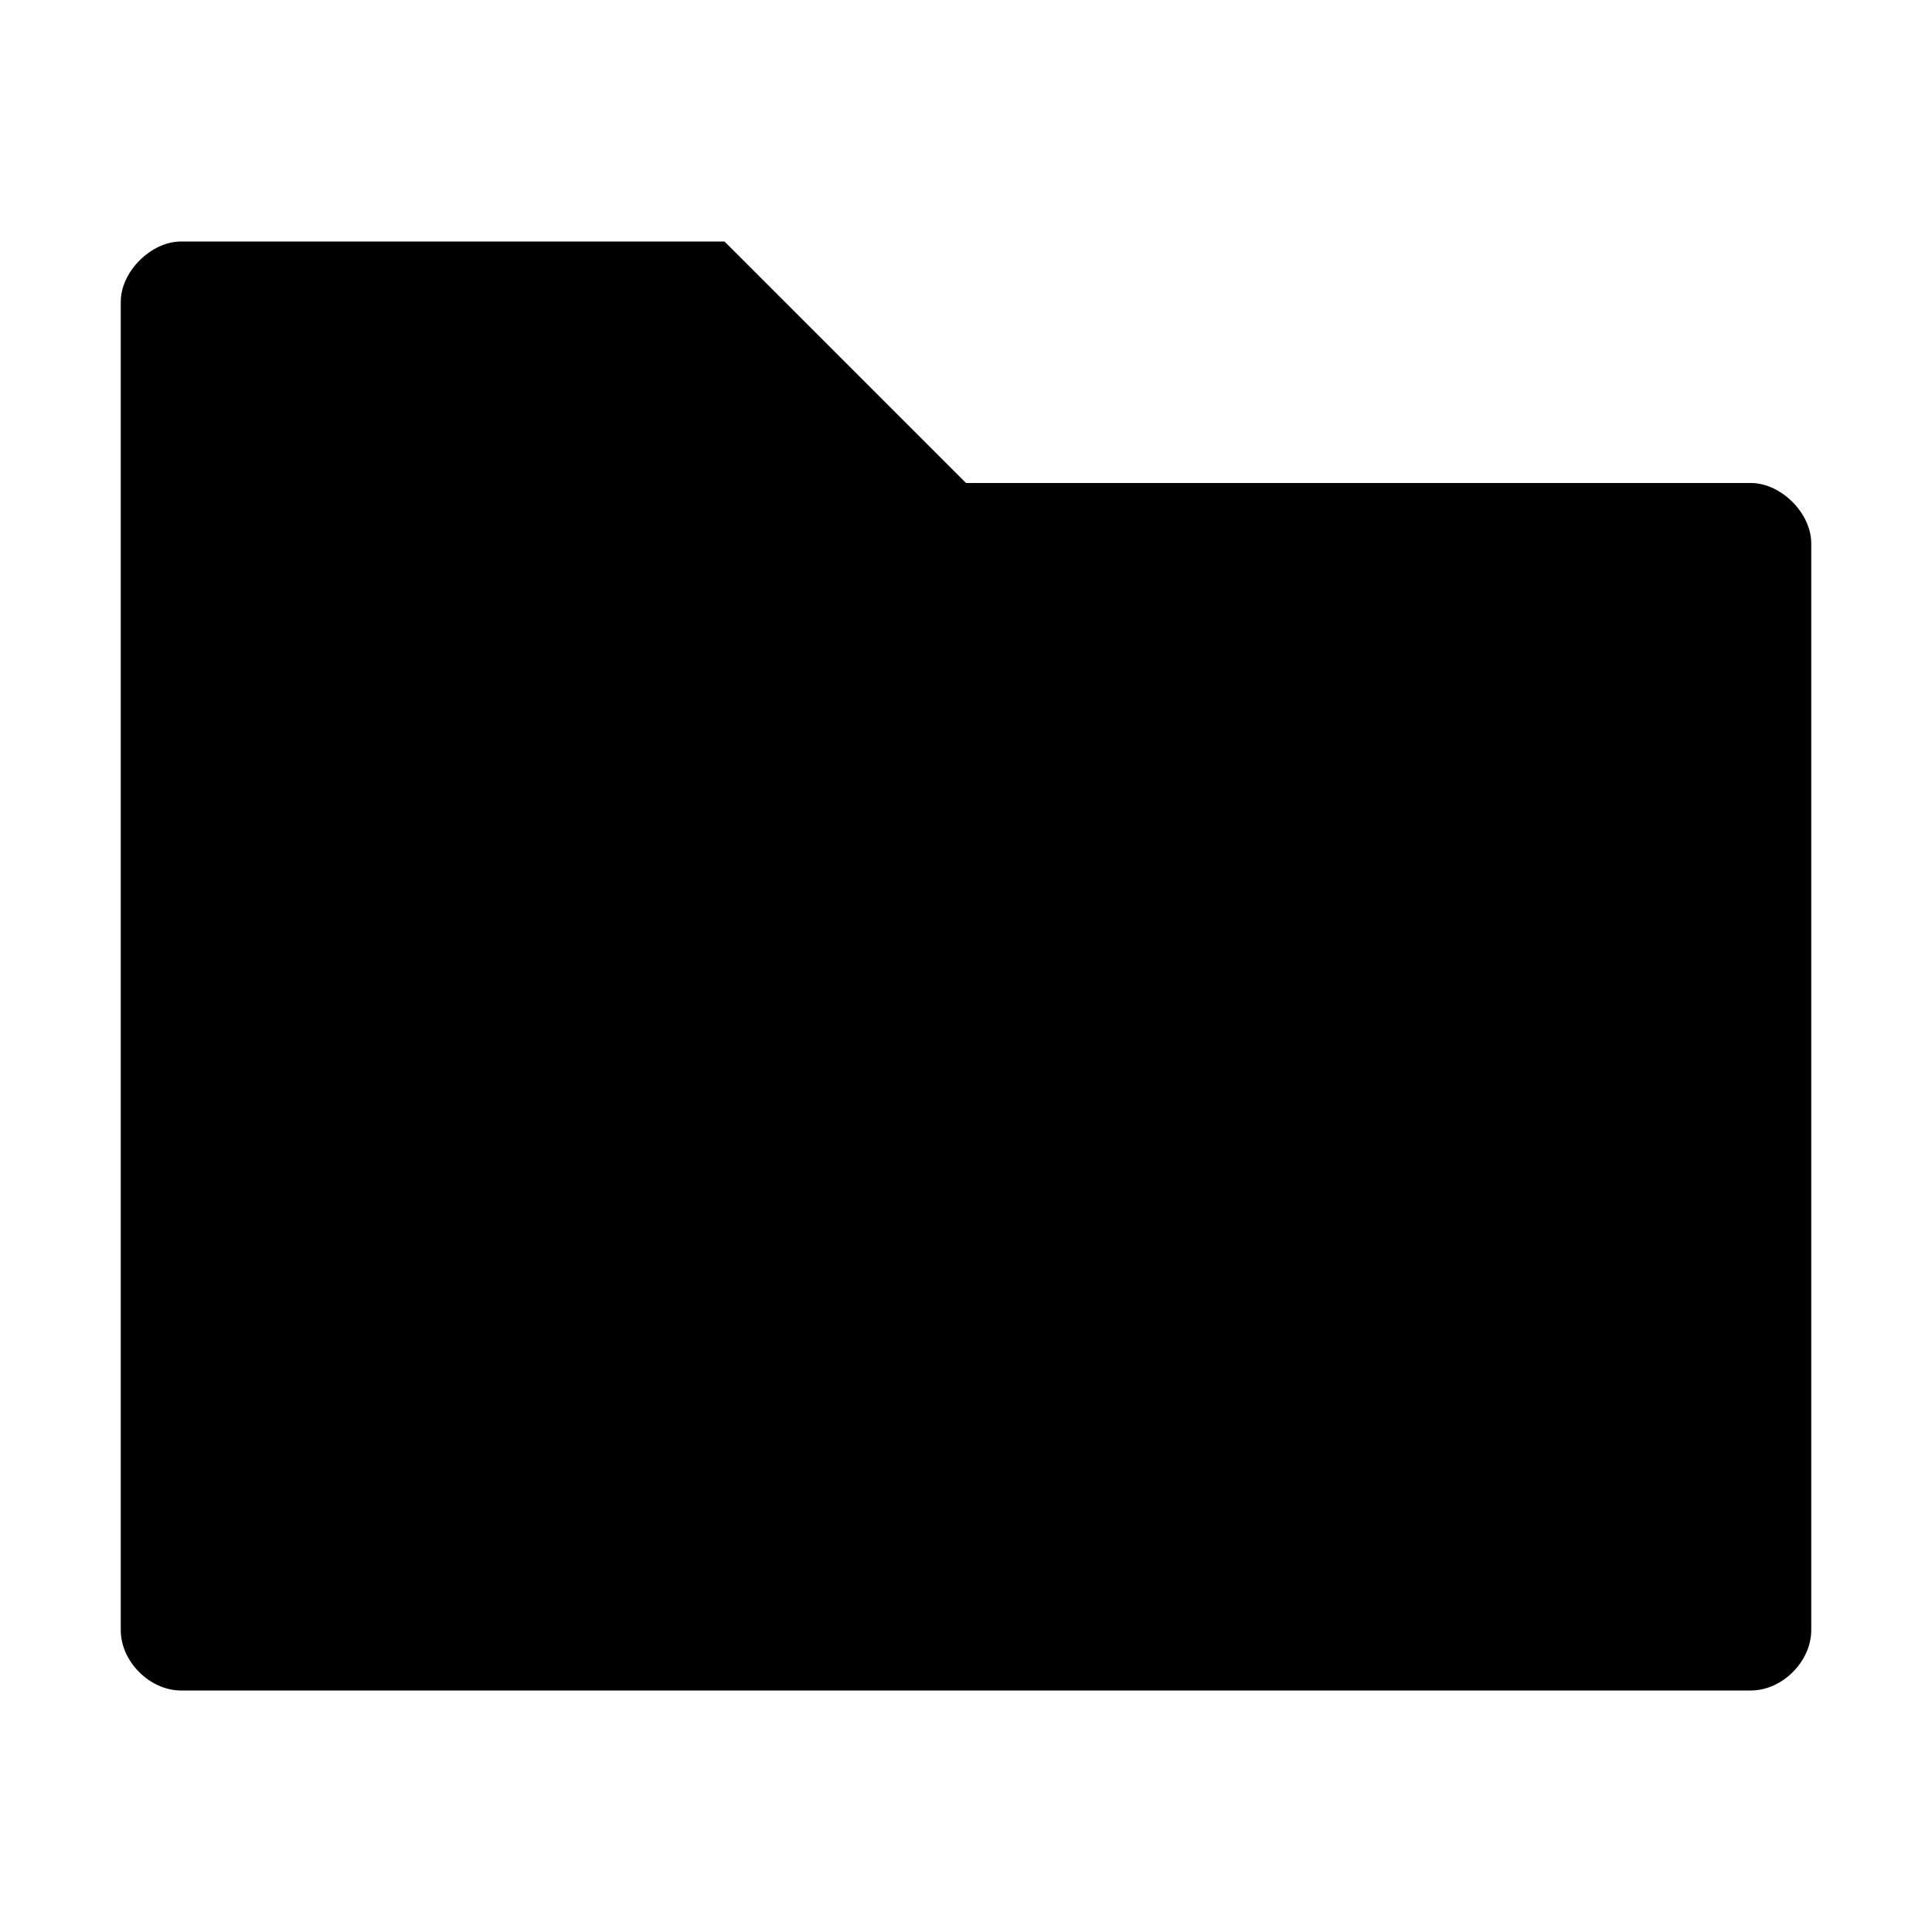
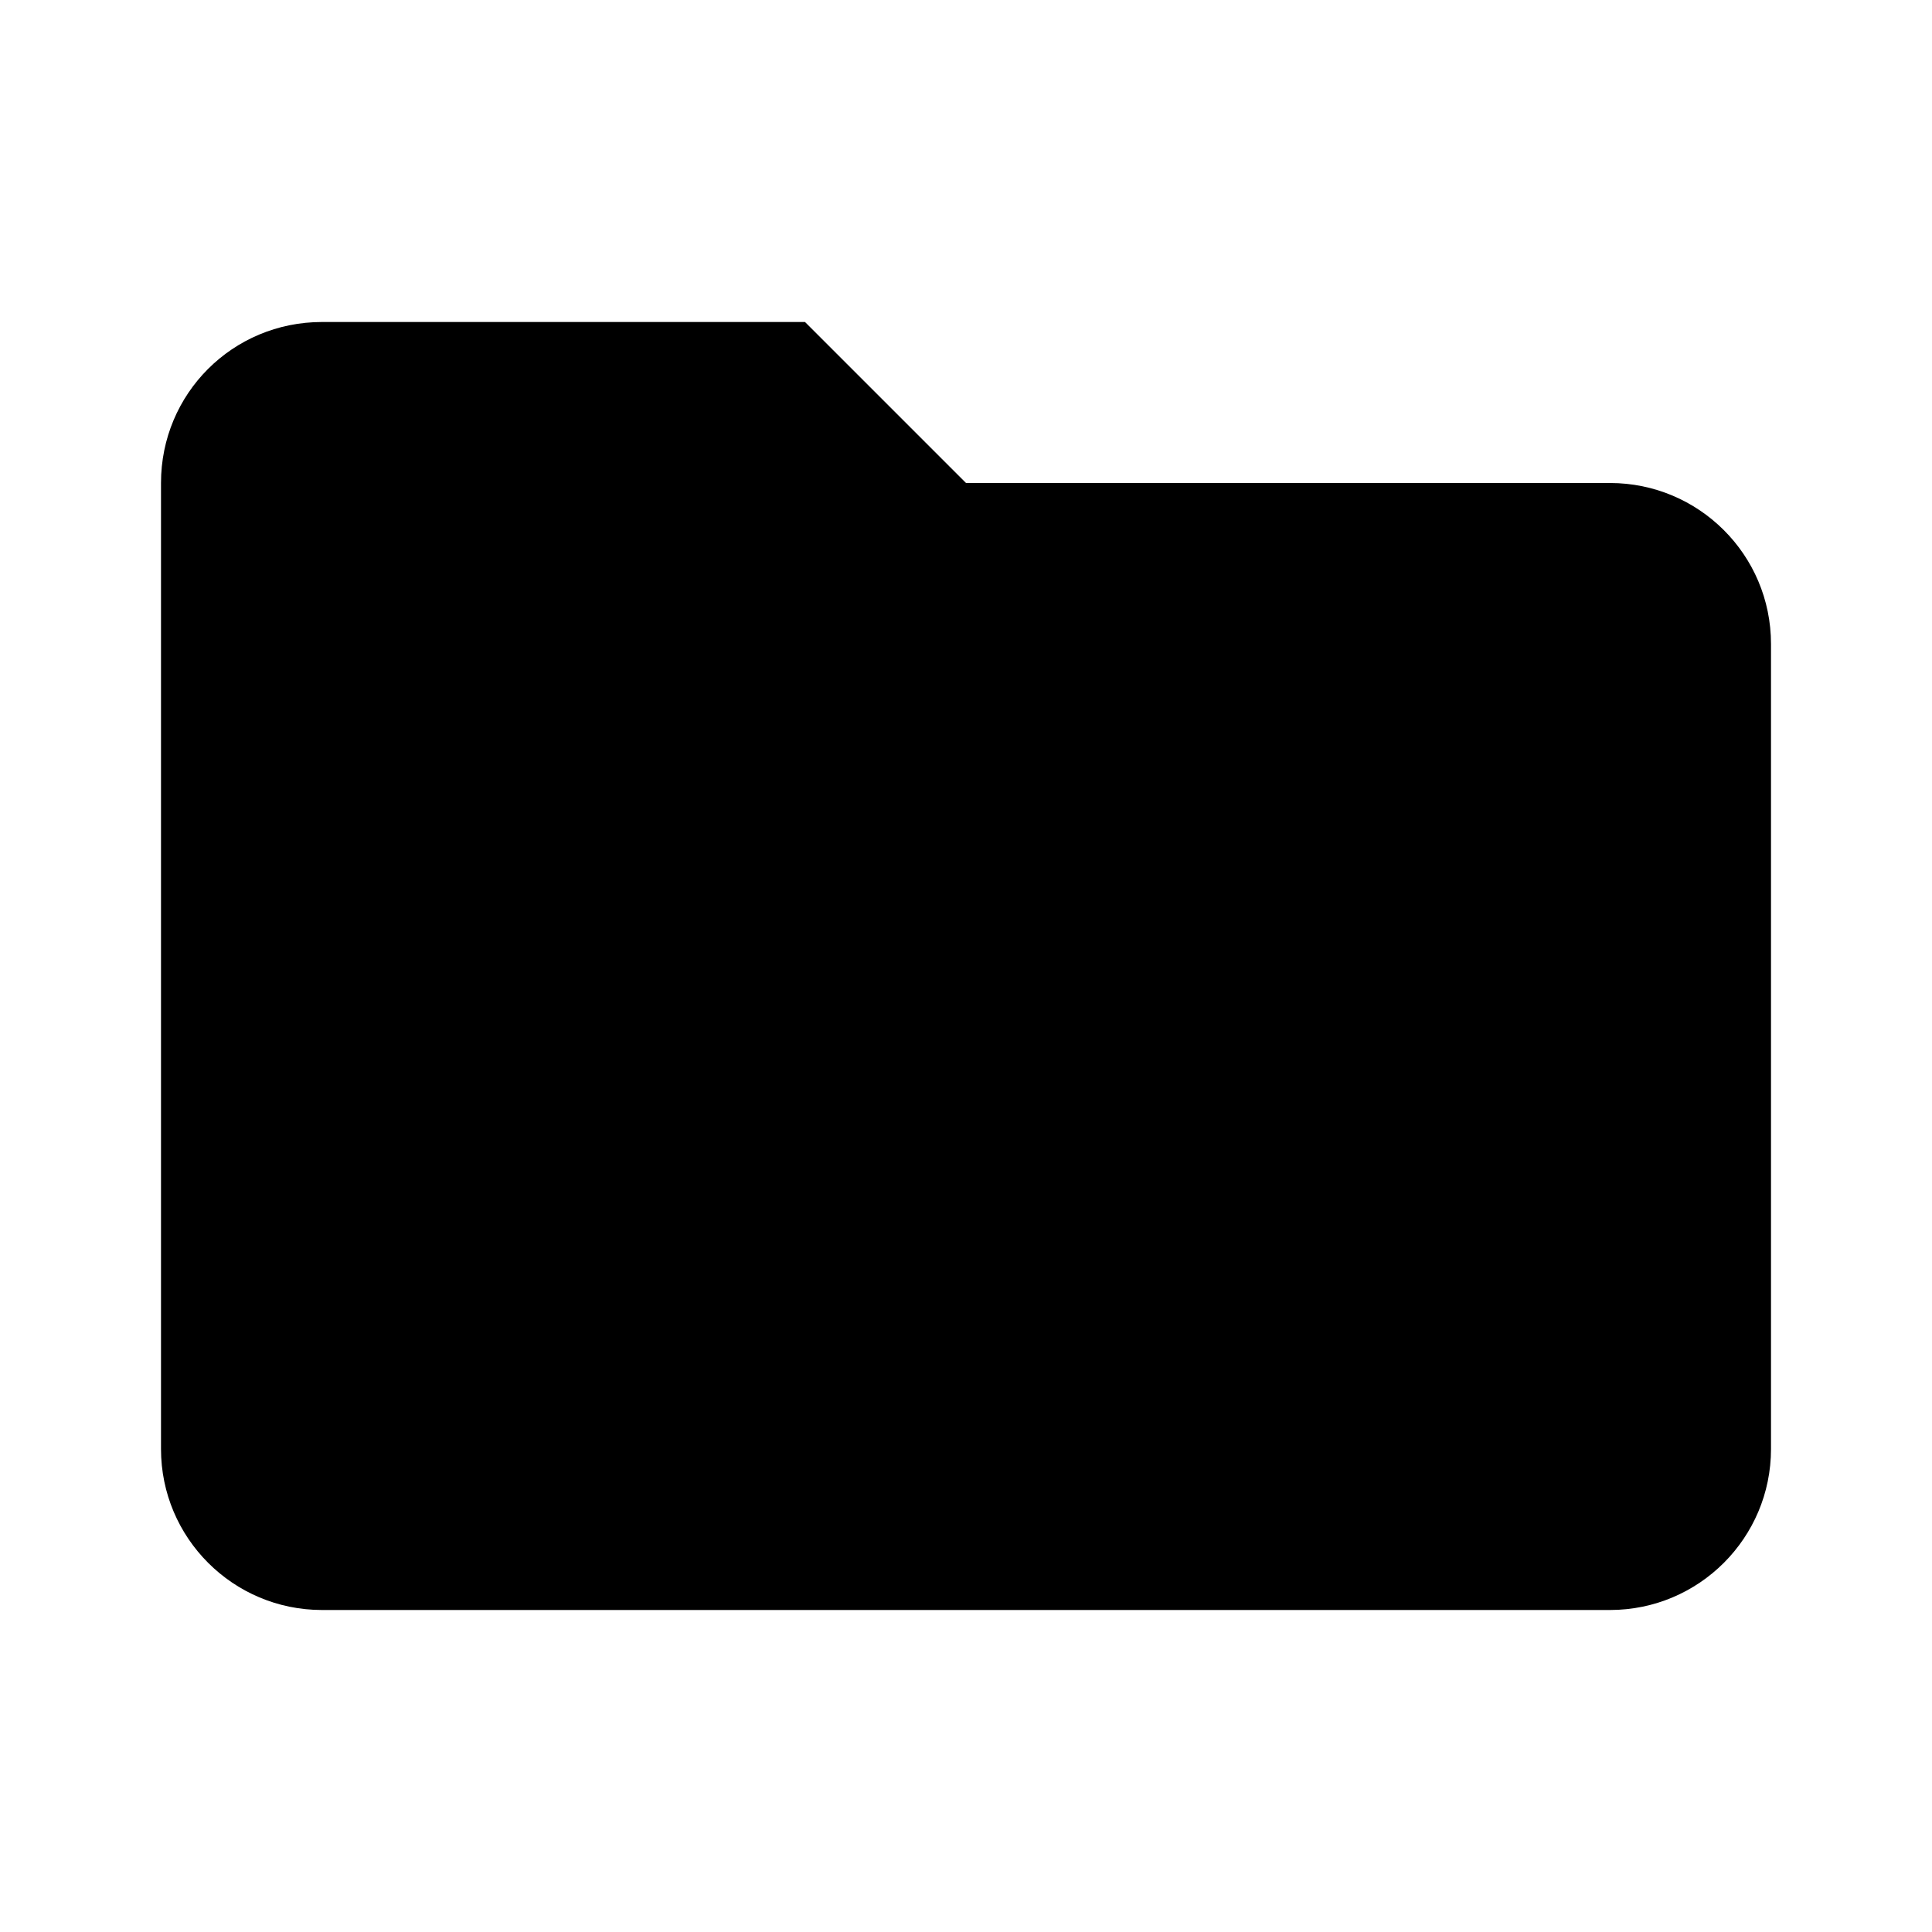
- <svg xmlns="http://www.w3.org/2000/svg" width="16" height="16" version="1.1" viewBox="0 0 16 16">
-   <path d="m1.5 2c-0.25 0-0.5 0.25-0.5 0.5v11c0 0.26 0.24 0.5 0.5 0.5h13c0.26 0 0.5-0.241 0.5-0.5v-9c0-0.25-0.25-0.5-0.5-0.5h-6.5l-2-2z" />
+ <svg xmlns="http://www.w3.org/2000/svg" id="mdi-folder" width="16" height="16" viewBox="0 0 24 24">
+   <path d="M10,4H4C2.89,4 2,4.89 2,6V18A2,2 0 0,0 4,20H20A2,2 0 0,0 22,18V8C22,6.89 21.1,6 20,6H12L10,4Z" />
</svg>
